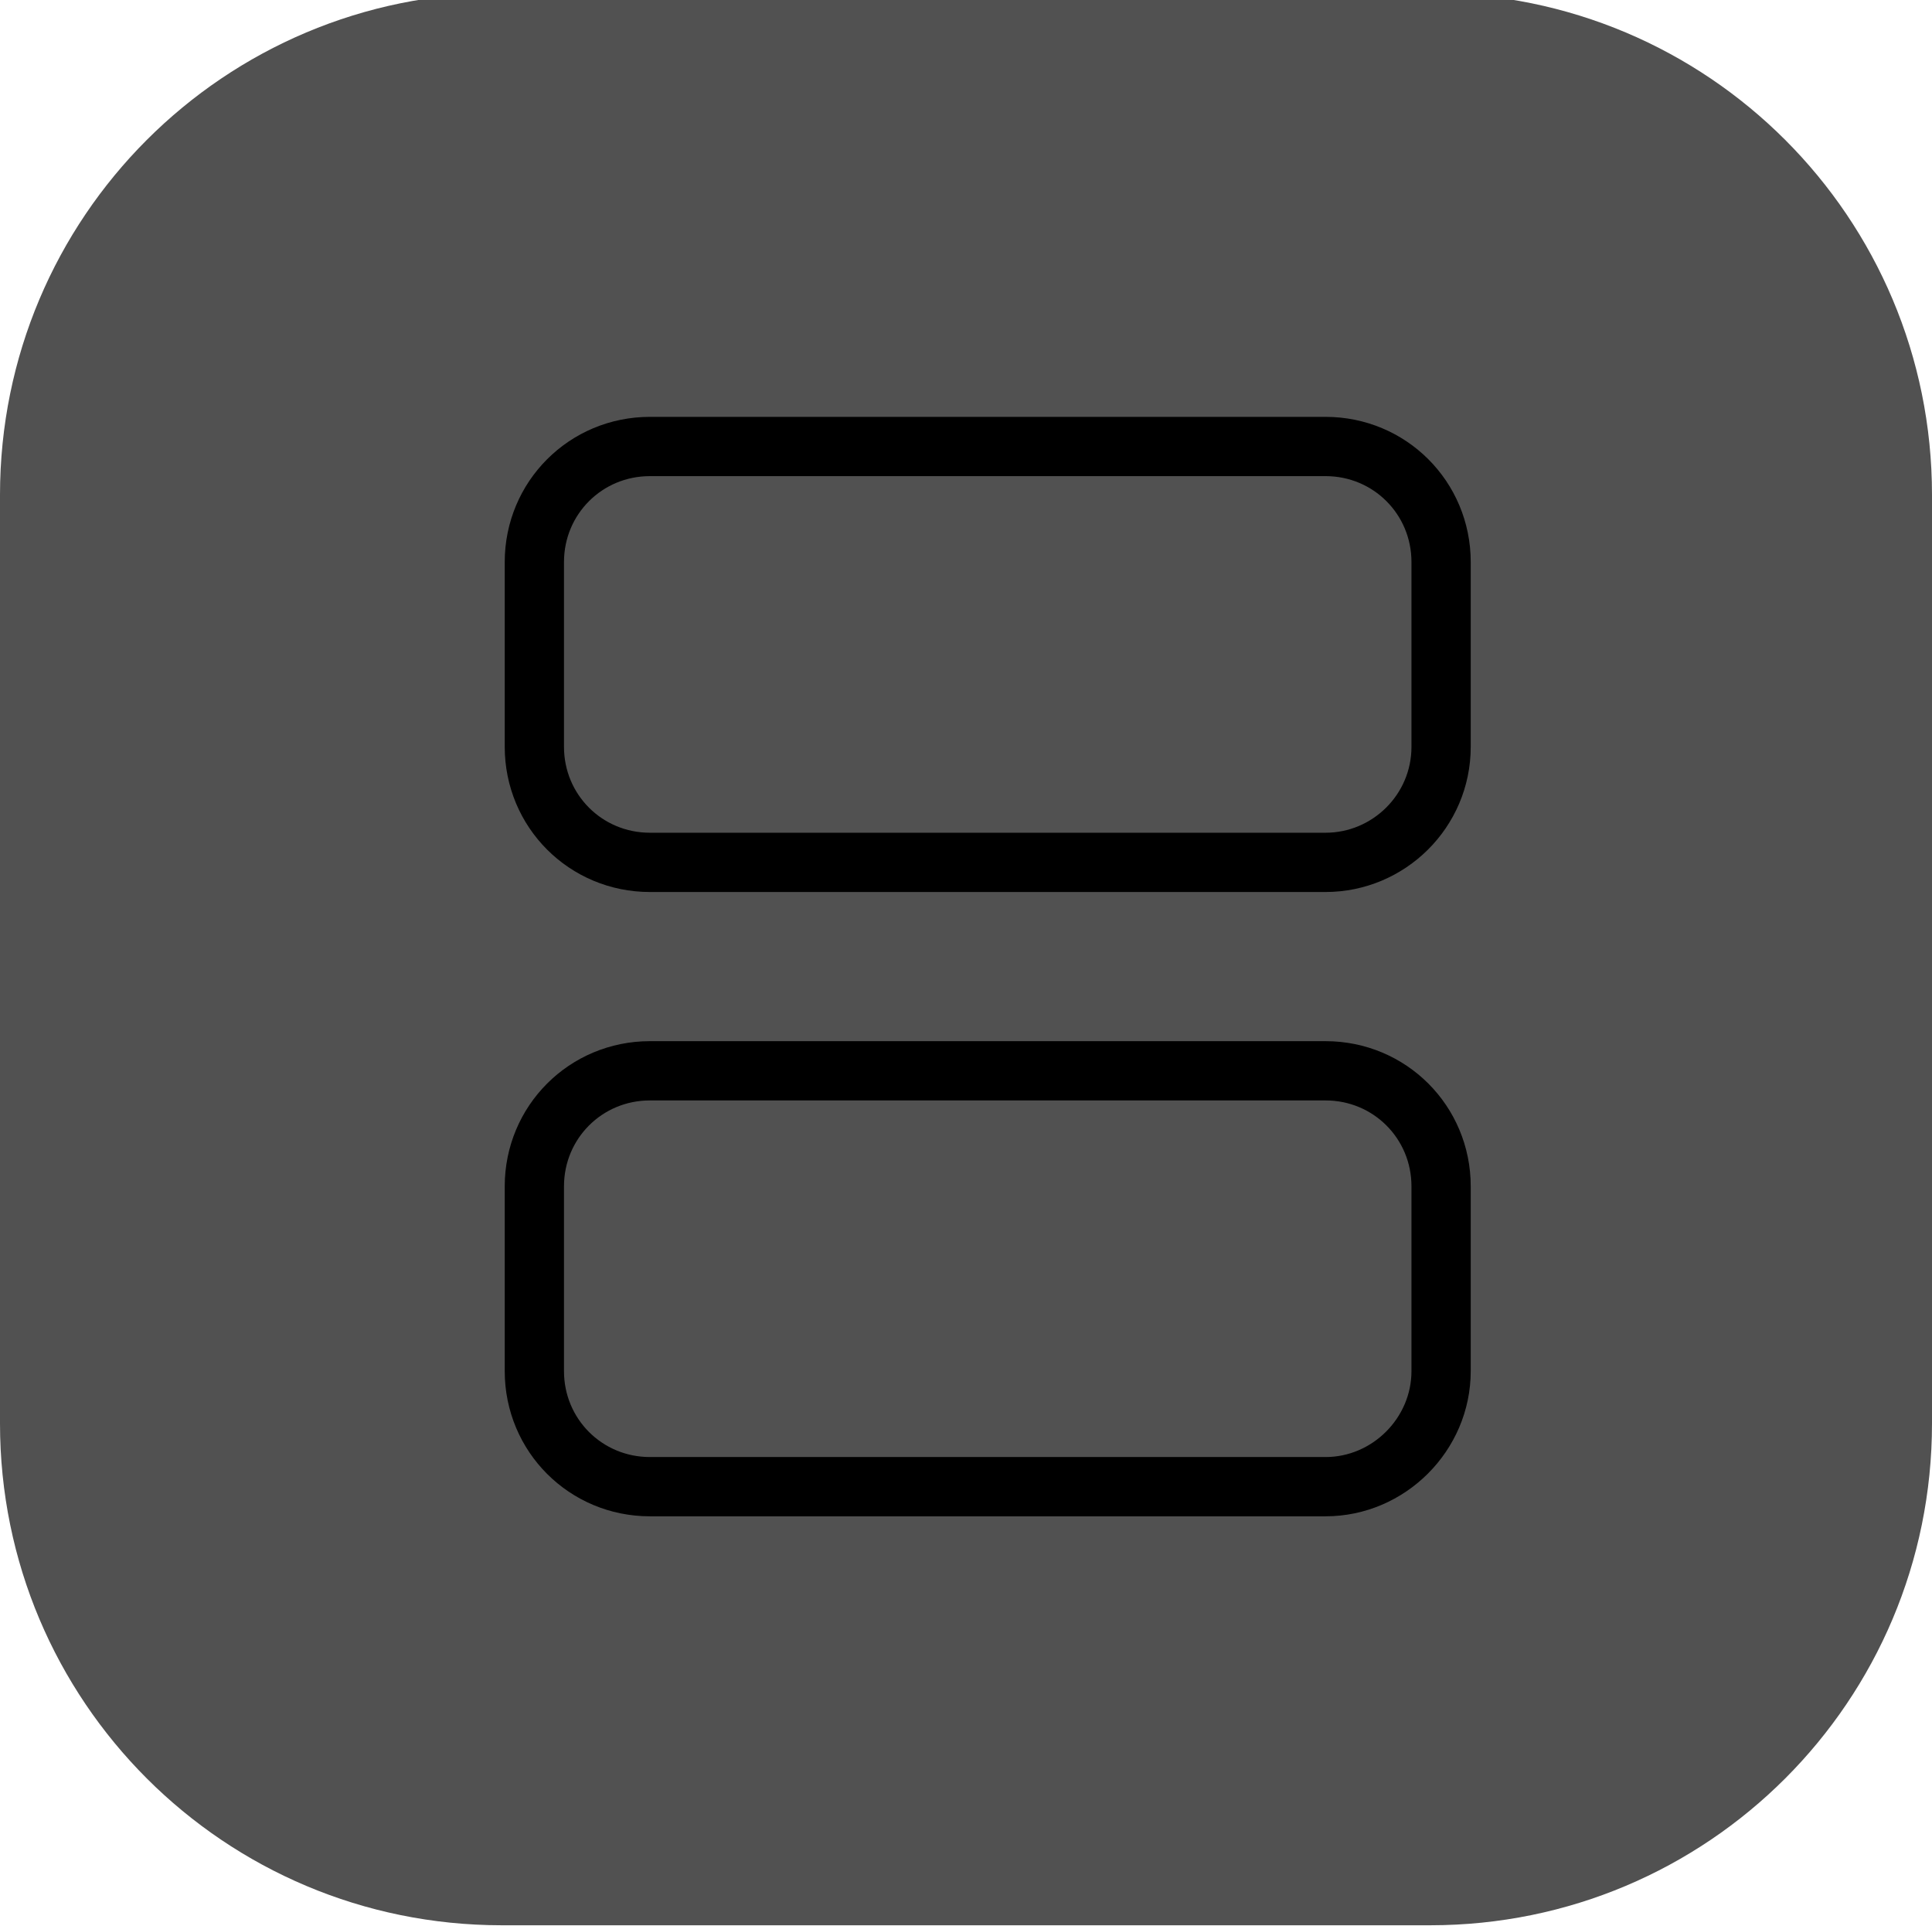
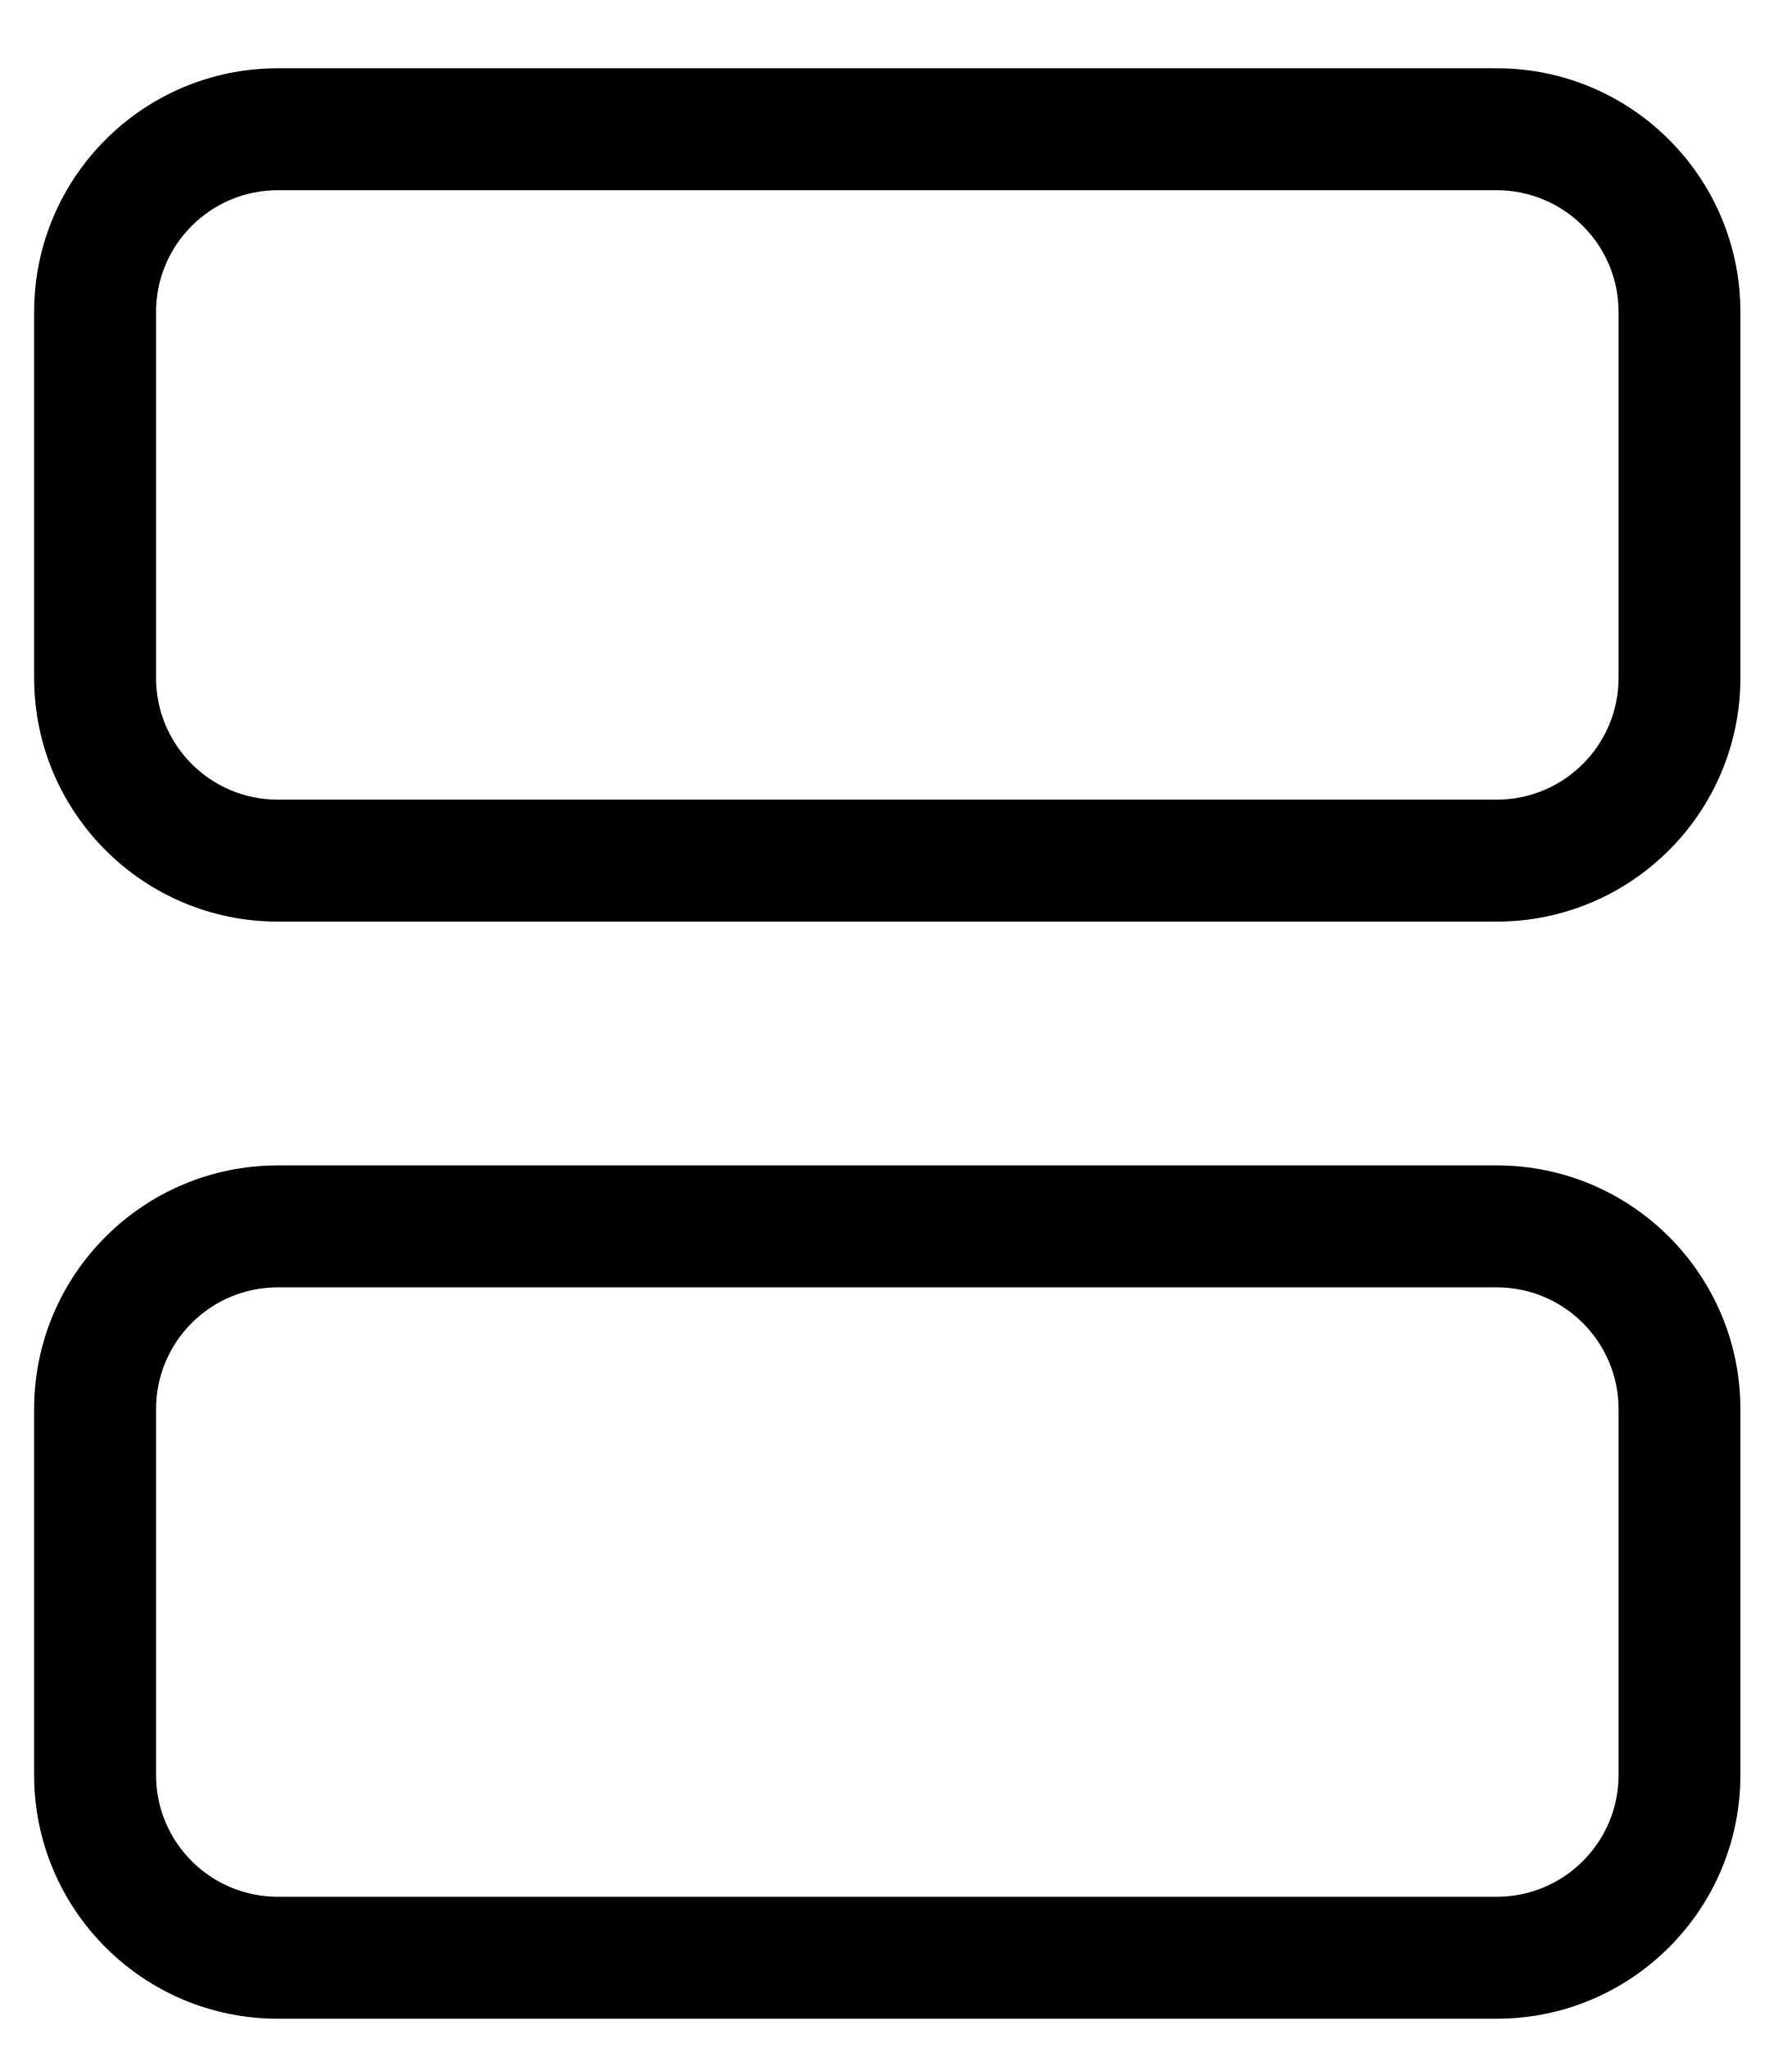
- <svg xmlns="http://www.w3.org/2000/svg" version="1.1" id="Capa_1" x="0px" y="0px" viewBox="0 0 195.6 194.9" style="enable-background:new 0 0 195.6 194.9;" xml:space="preserve">
-   <style type="text/css">
- 	.st0{fill:#515151;}
- 	.st1{fill:none;stroke:#000000;stroke-width:6;stroke-miterlimit:10;}
- </style>
-   <g>
-     <path class="st0" d="M144.8,194.9h-94C22.7,194.9,0,172.2,0,144.1v-94C0,22,22.7-0.7,50.8-0.7h94c28.1,0,50.8,22.7,50.8,50.8v94   C195.6,172.2,172.9,194.9,144.8,194.9z" />
-     <path class="st1" d="M134.2,87.3H65.8c-6.5,0-11.7-5.2-11.7-11.7V56.9c0-6.5,5.2-11.7,11.7-11.7h68.4c6.5,0,11.7,5.2,11.7,11.7   v18.7C145.9,82.1,140.6,87.3,134.2,87.3z" />
-     <path class="st1" d="M134.2,150.5H65.8c-6.5,0-11.7-5.2-11.7-11.7v-18.7c0-6.5,5.2-11.7,11.7-11.7h68.4c6.5,0,11.7,5.2,11.7,11.7   v18.7C145.9,145.2,140.6,150.5,134.2,150.5z" />
-   </g>
+ <svg xmlns="http://www.w3.org/2000/svg" width="21" height="24" viewBox="0 0 21 24" fill="none">
+   <path fill-rule="evenodd" clip-rule="evenodd" d="M17.543 0.8H3.257C1.679 0.8 0.4 2.079 0.4 3.657V7.943C0.4 9.521 1.679 10.8 3.257 10.8H17.543C19.121 10.8 20.4 9.521 20.4 7.943V3.657C20.4 2.079 19.121 0.8 17.543 0.8ZM1.829 3.657C1.829 2.868 2.468 2.229 3.257 2.229H17.543C18.332 2.229 18.972 2.868 18.972 3.657V7.943C18.972 8.732 18.332 9.371 17.543 9.371H3.257C2.468 9.371 1.829 8.732 1.829 7.943V3.657ZM3.257 13.657H17.543C19.121 13.657 20.4 14.936 20.4 16.514V20.8C20.4 22.378 19.121 23.657 17.543 23.657H3.257C1.679 23.657 0.4 22.378 0.4 20.8V16.514C0.4 14.936 1.679 13.657 3.257 13.657ZM1.829 16.514C1.829 15.725 2.468 15.086 3.257 15.086H17.543C18.332 15.086 18.972 15.725 18.972 16.514V20.8C18.972 21.589 18.332 22.228 17.543 22.228H3.257C2.468 22.228 1.829 21.589 1.829 20.8V16.514Z" fill="black" />
</svg>
